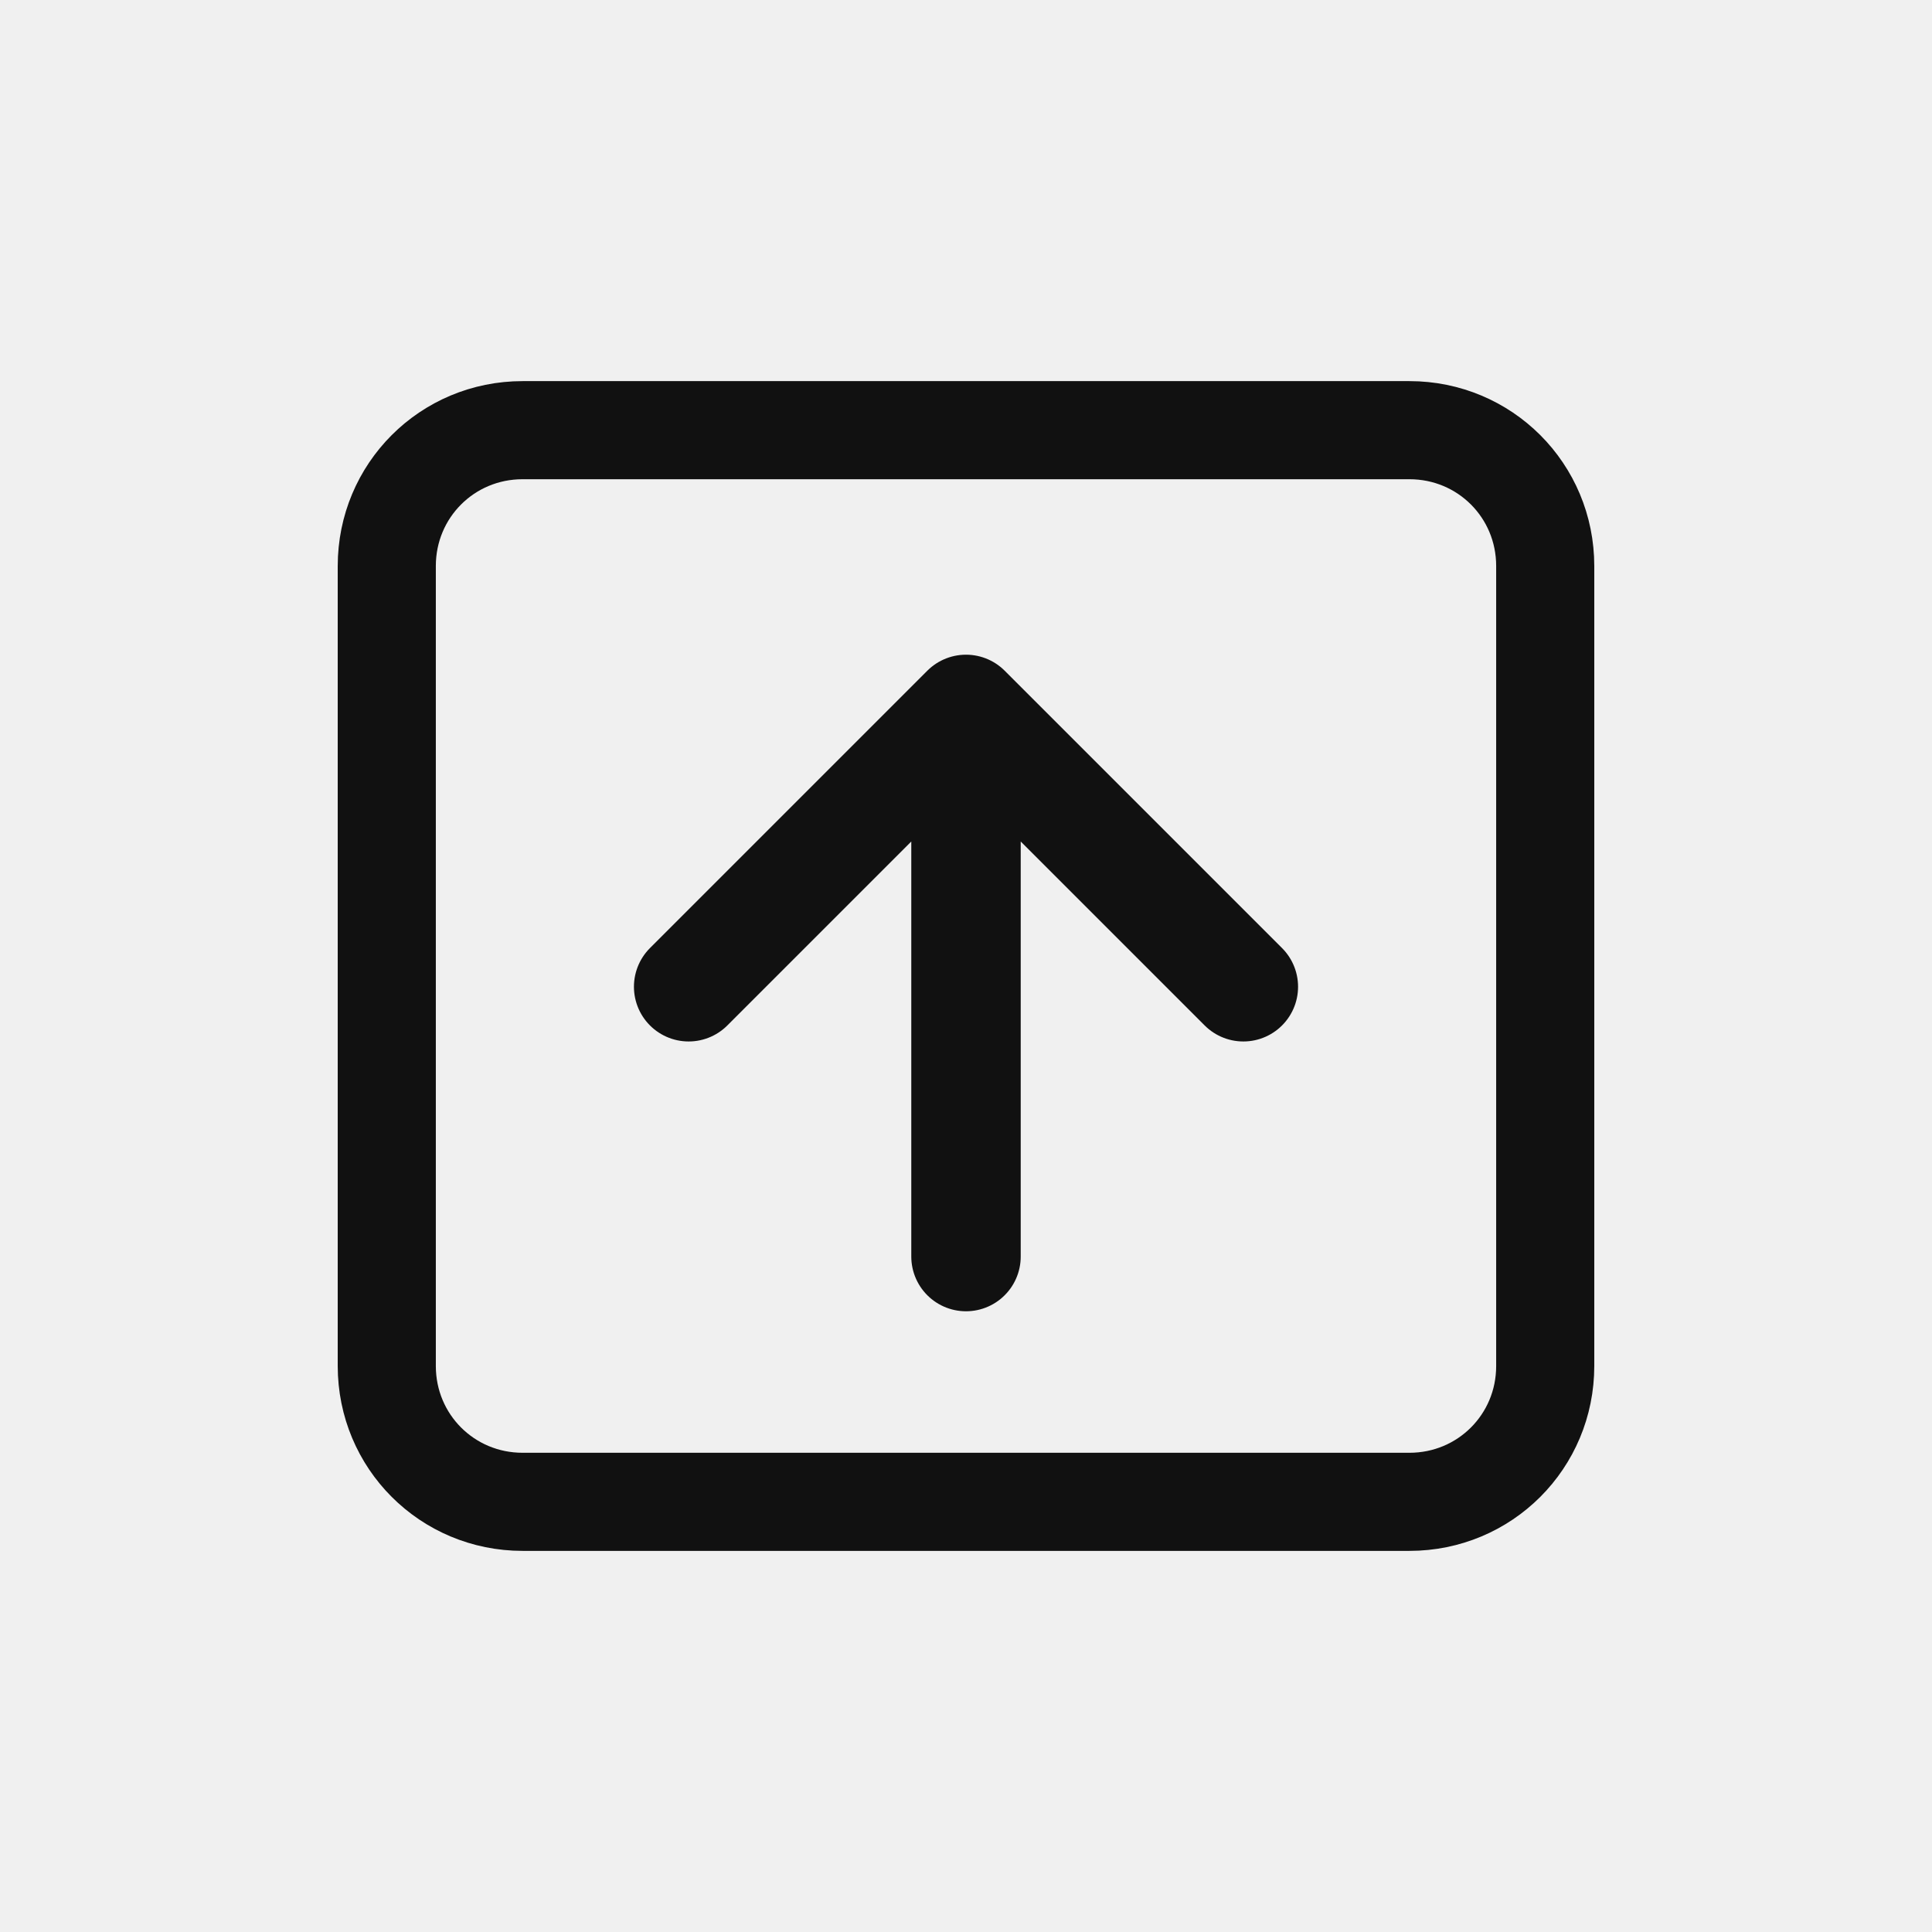
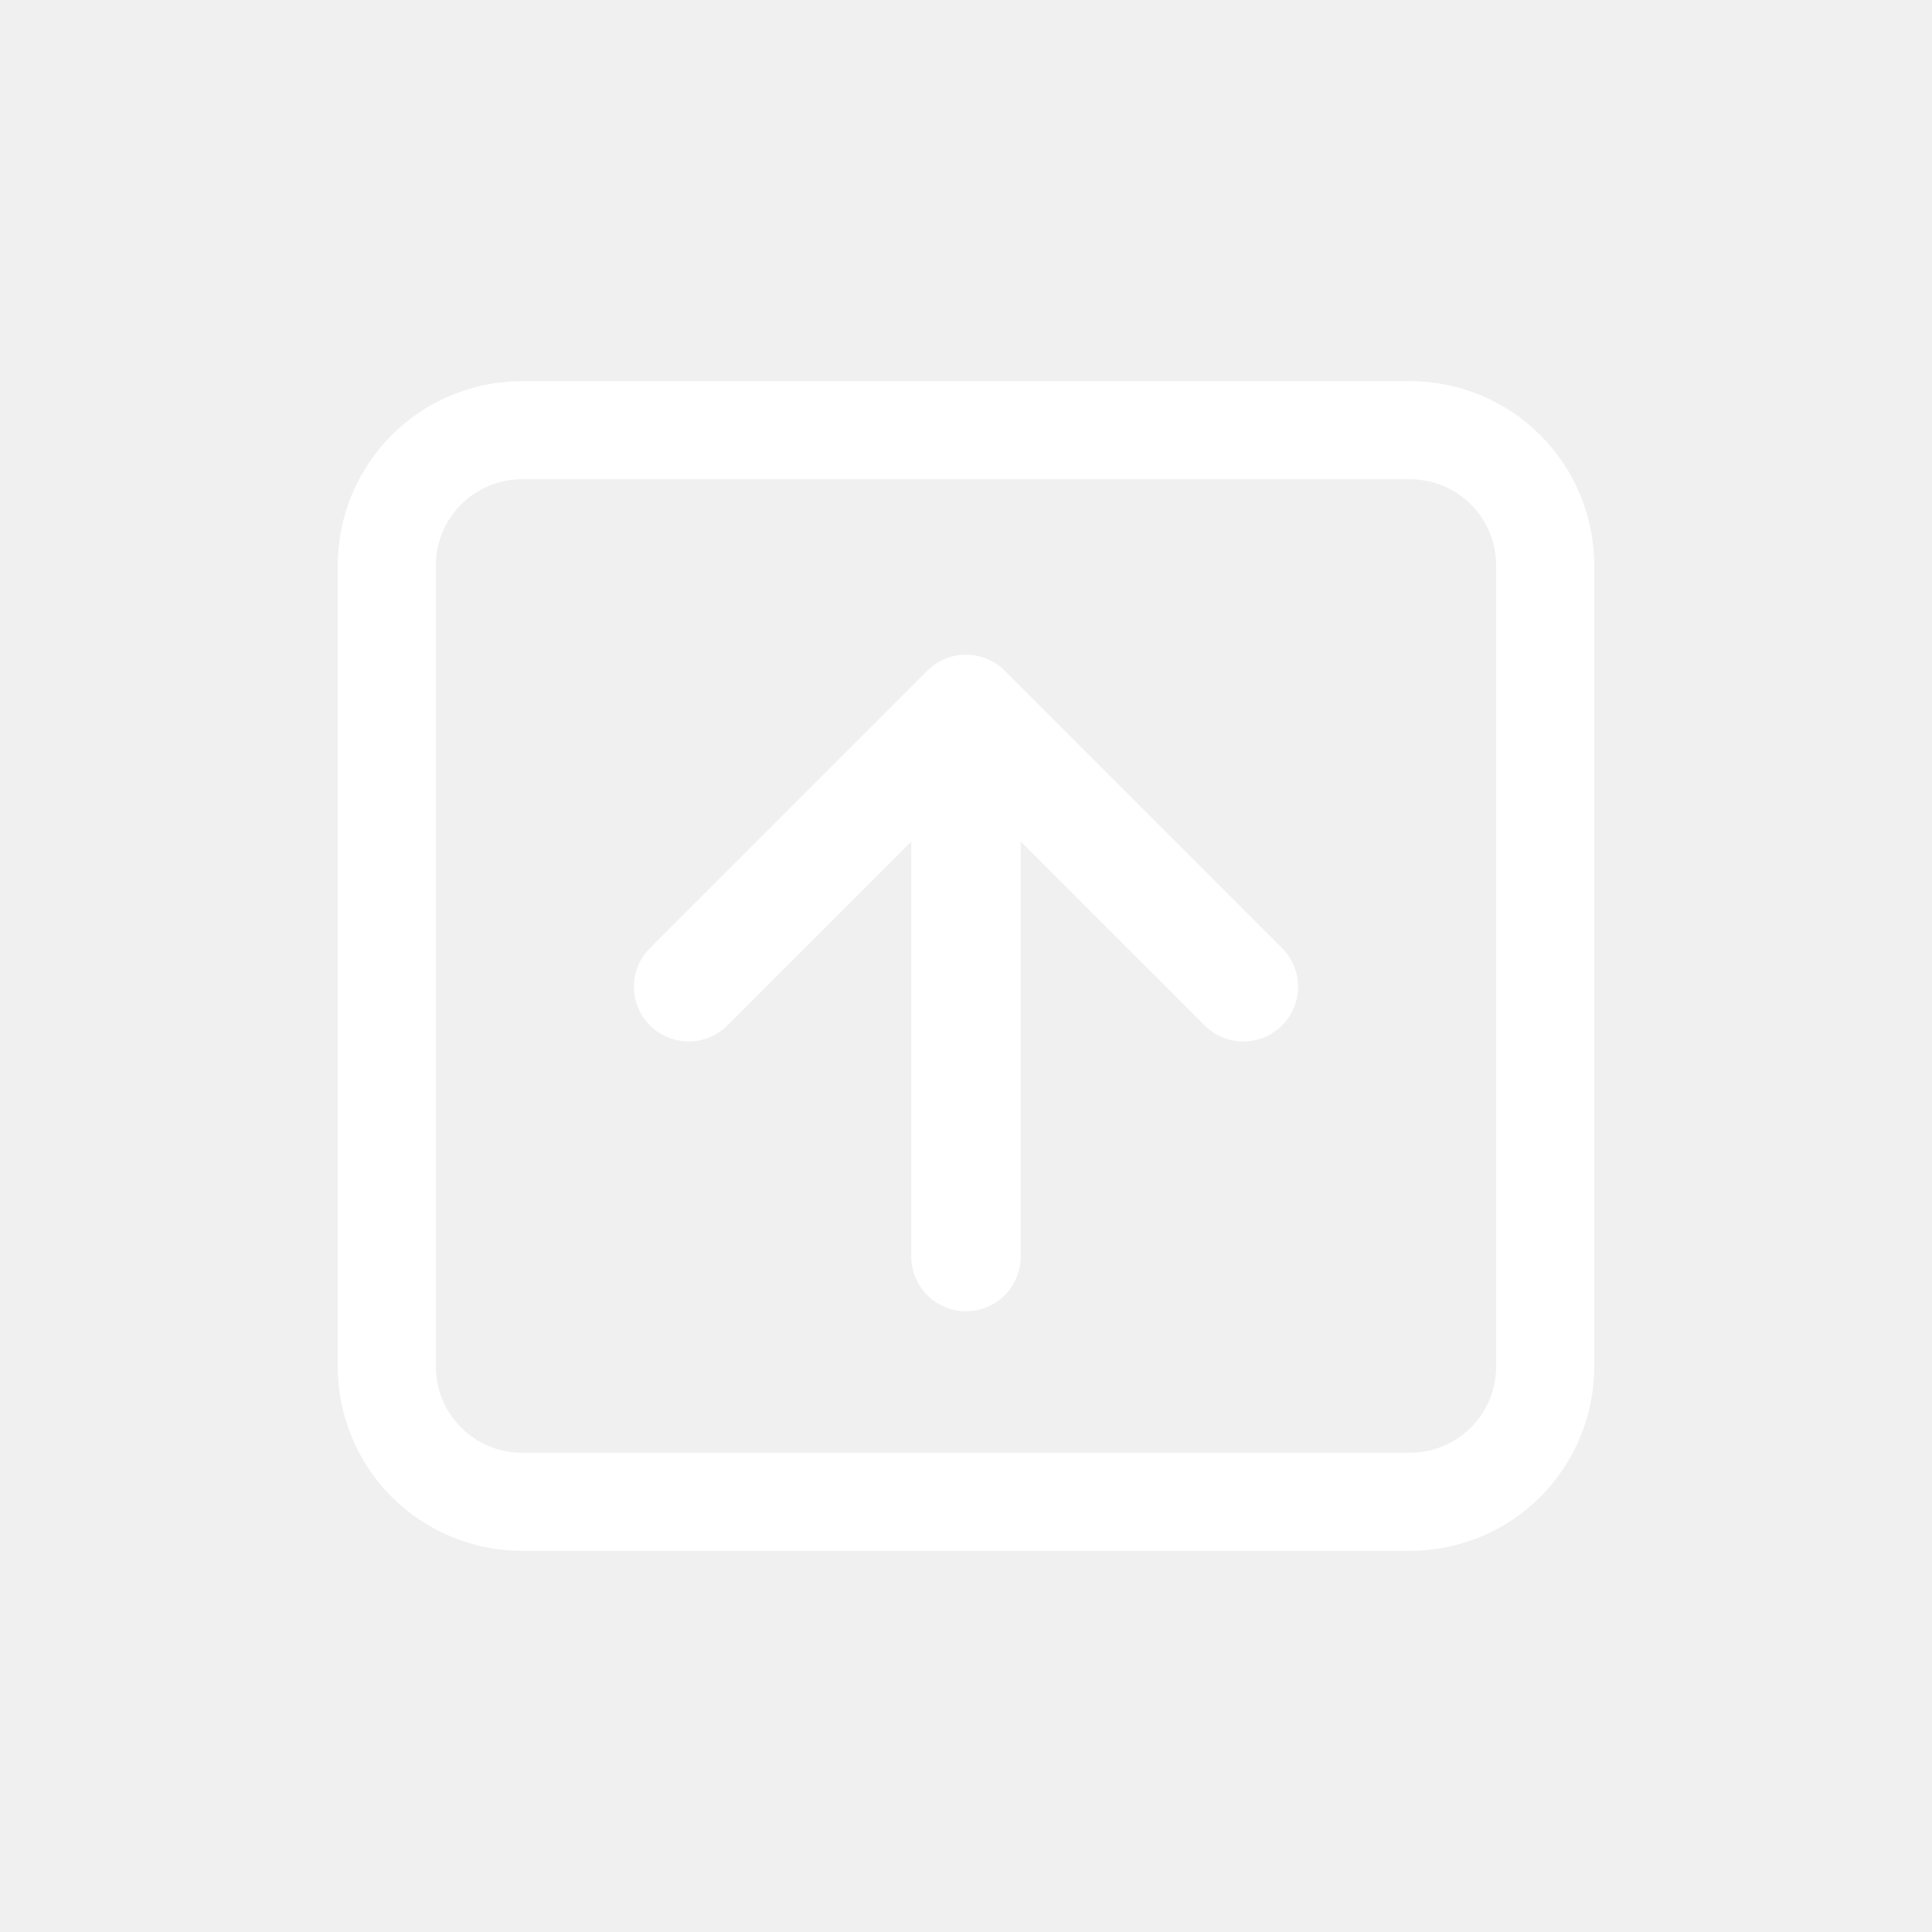
<svg xmlns="http://www.w3.org/2000/svg" width="1024" height="1024" viewBox="0 0 1024 1024" fill="none">
-   <path d="M205 300            C205 260 237 228 277 228            H747            C787 228 819 260 819 300            V724            C819 764 787 796 747 796            H277            C237 796 205 764 205 724            Z" stroke="#111111" stroke-width="52" stroke-linejoin="round" />
-   <path d="M512 666 V376            M365 523 L512 376 L659 523" stroke="#111111" stroke-width="58" stroke-linecap="round" stroke-linejoin="round" />
+   <path d="M205 300            C205 260 237 228 277 228            H747            C787 228 819 260 819 300            V724            C819 764 787 796 747 796            H277            C237 796 205 764 205 724            Z" stroke="#FFFFFF" stroke-width="52" stroke-linejoin="round" />
+   <path d="M512 666 V376            M365 523 L512 376 L659 523" stroke="#FFFFFF" stroke-width="58" stroke-linecap="round" stroke-linejoin="round" />
</svg>
